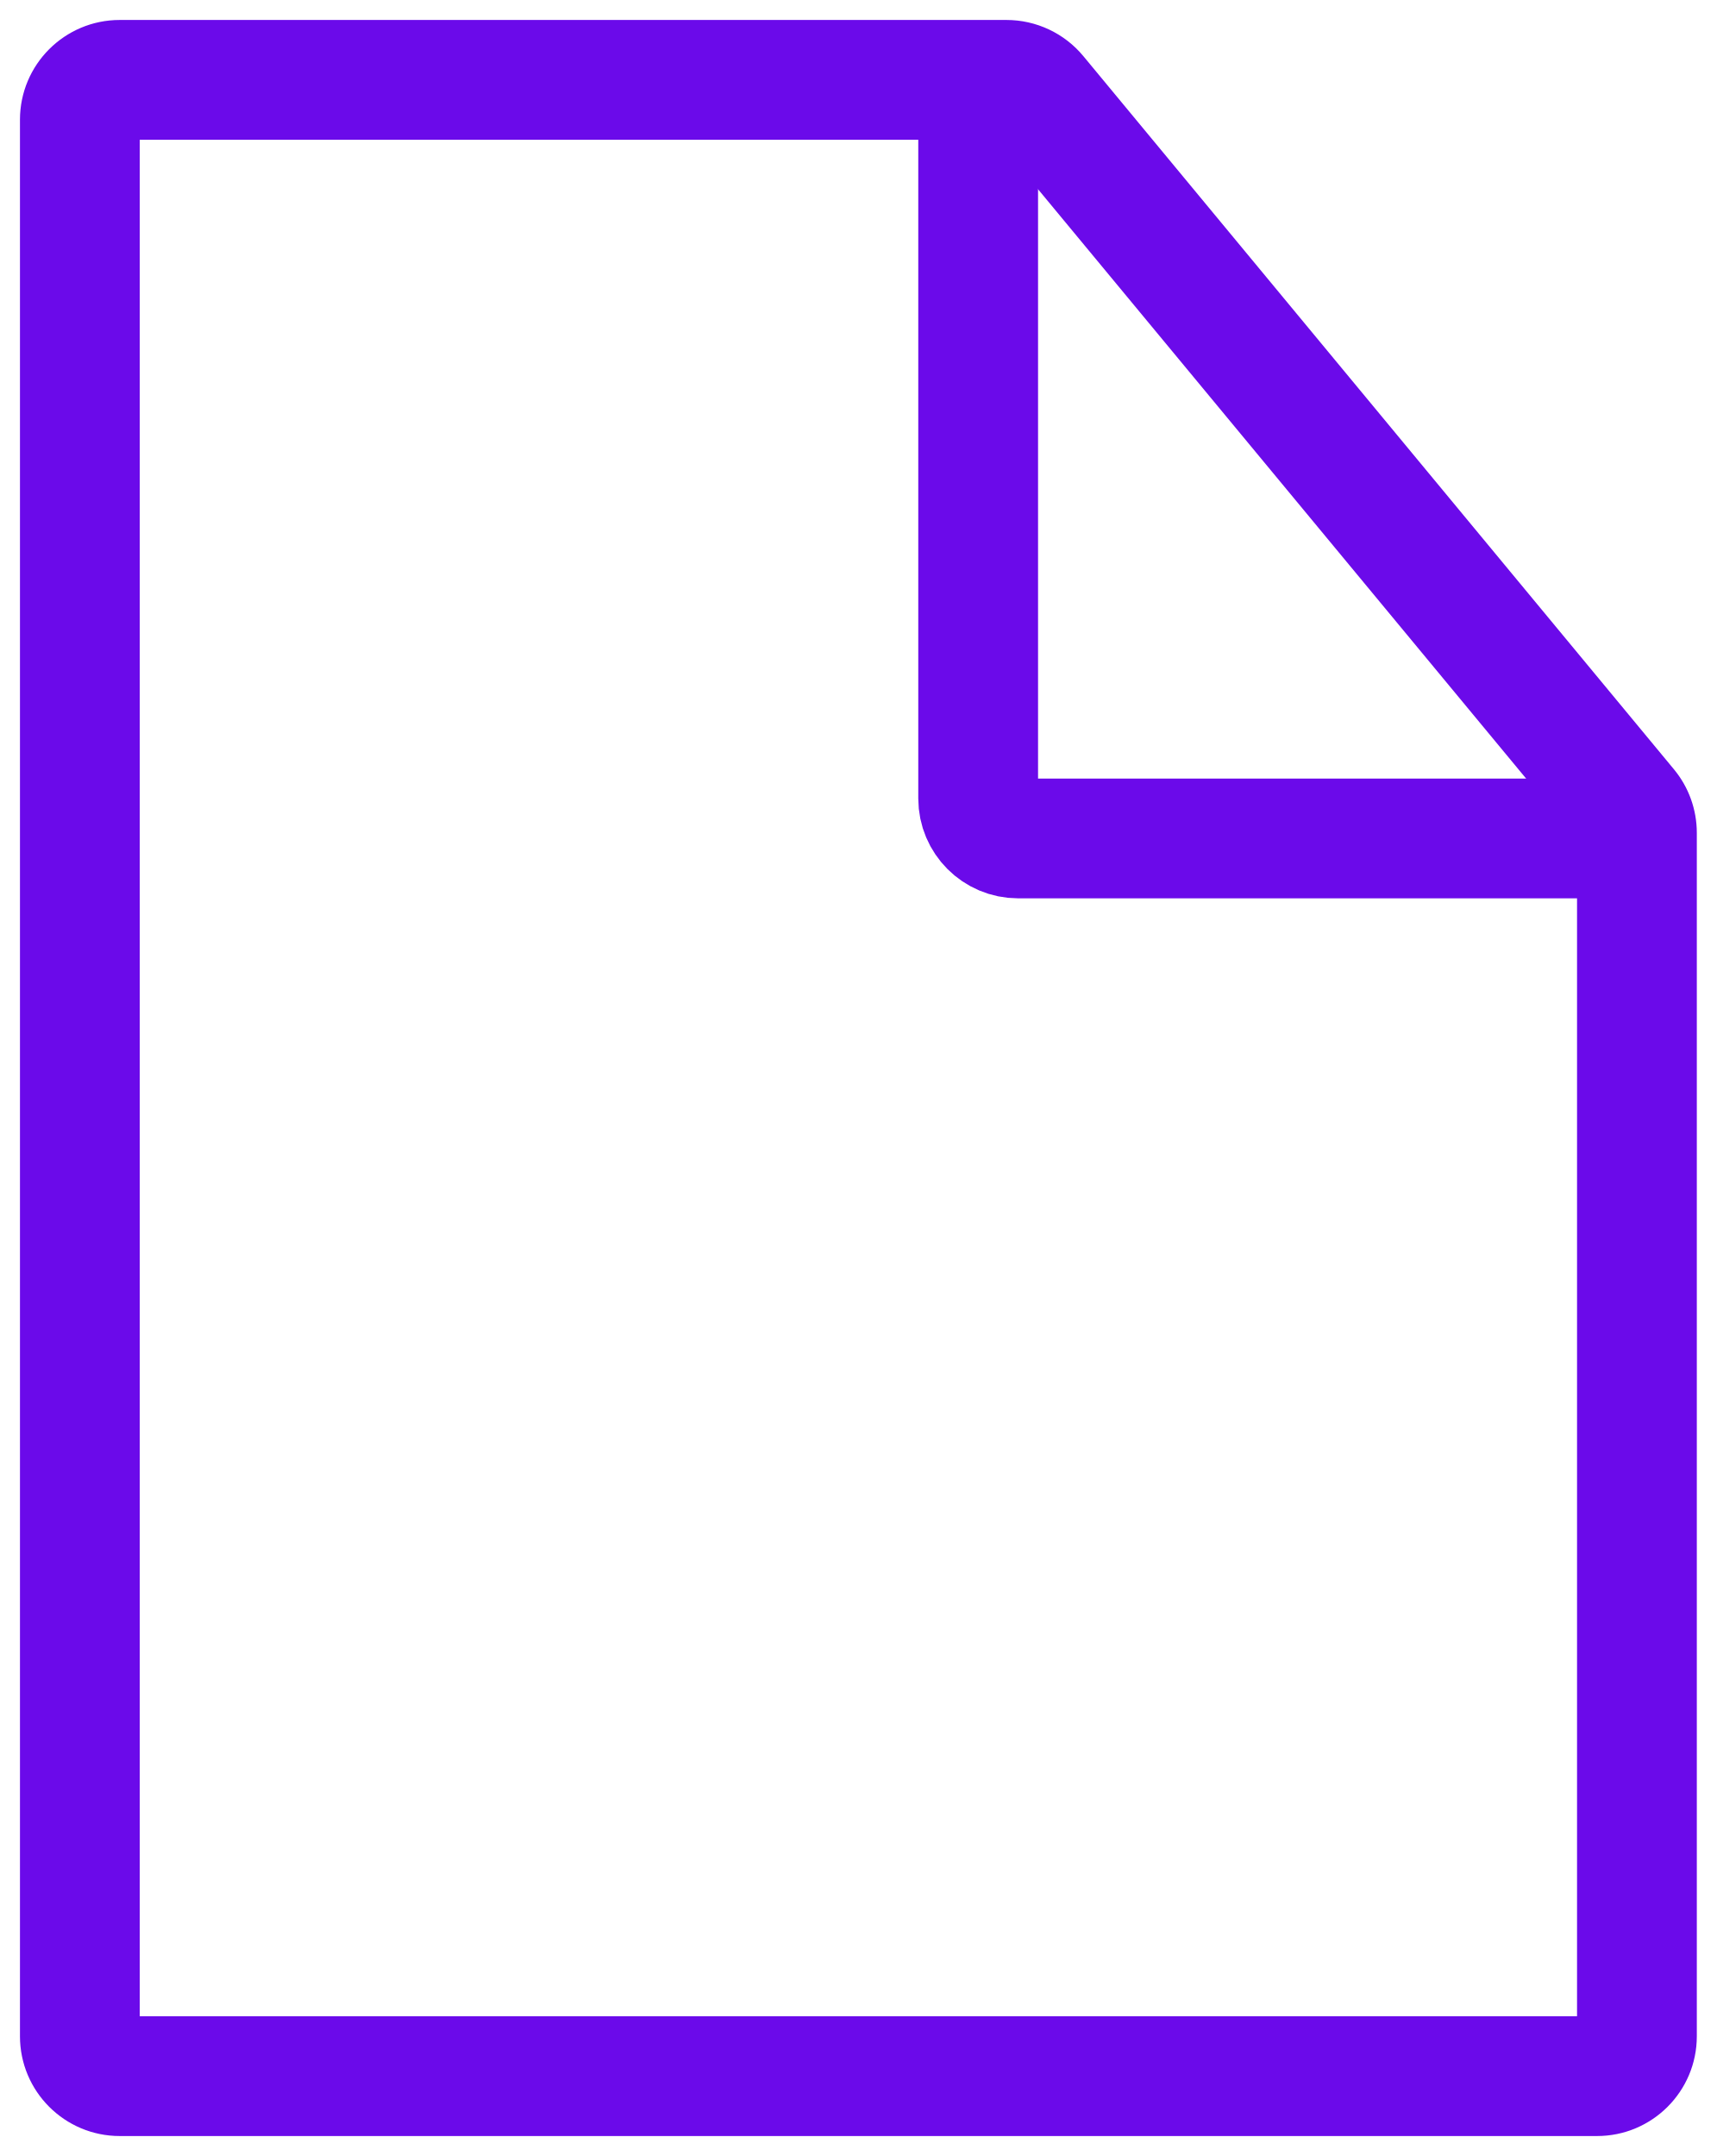
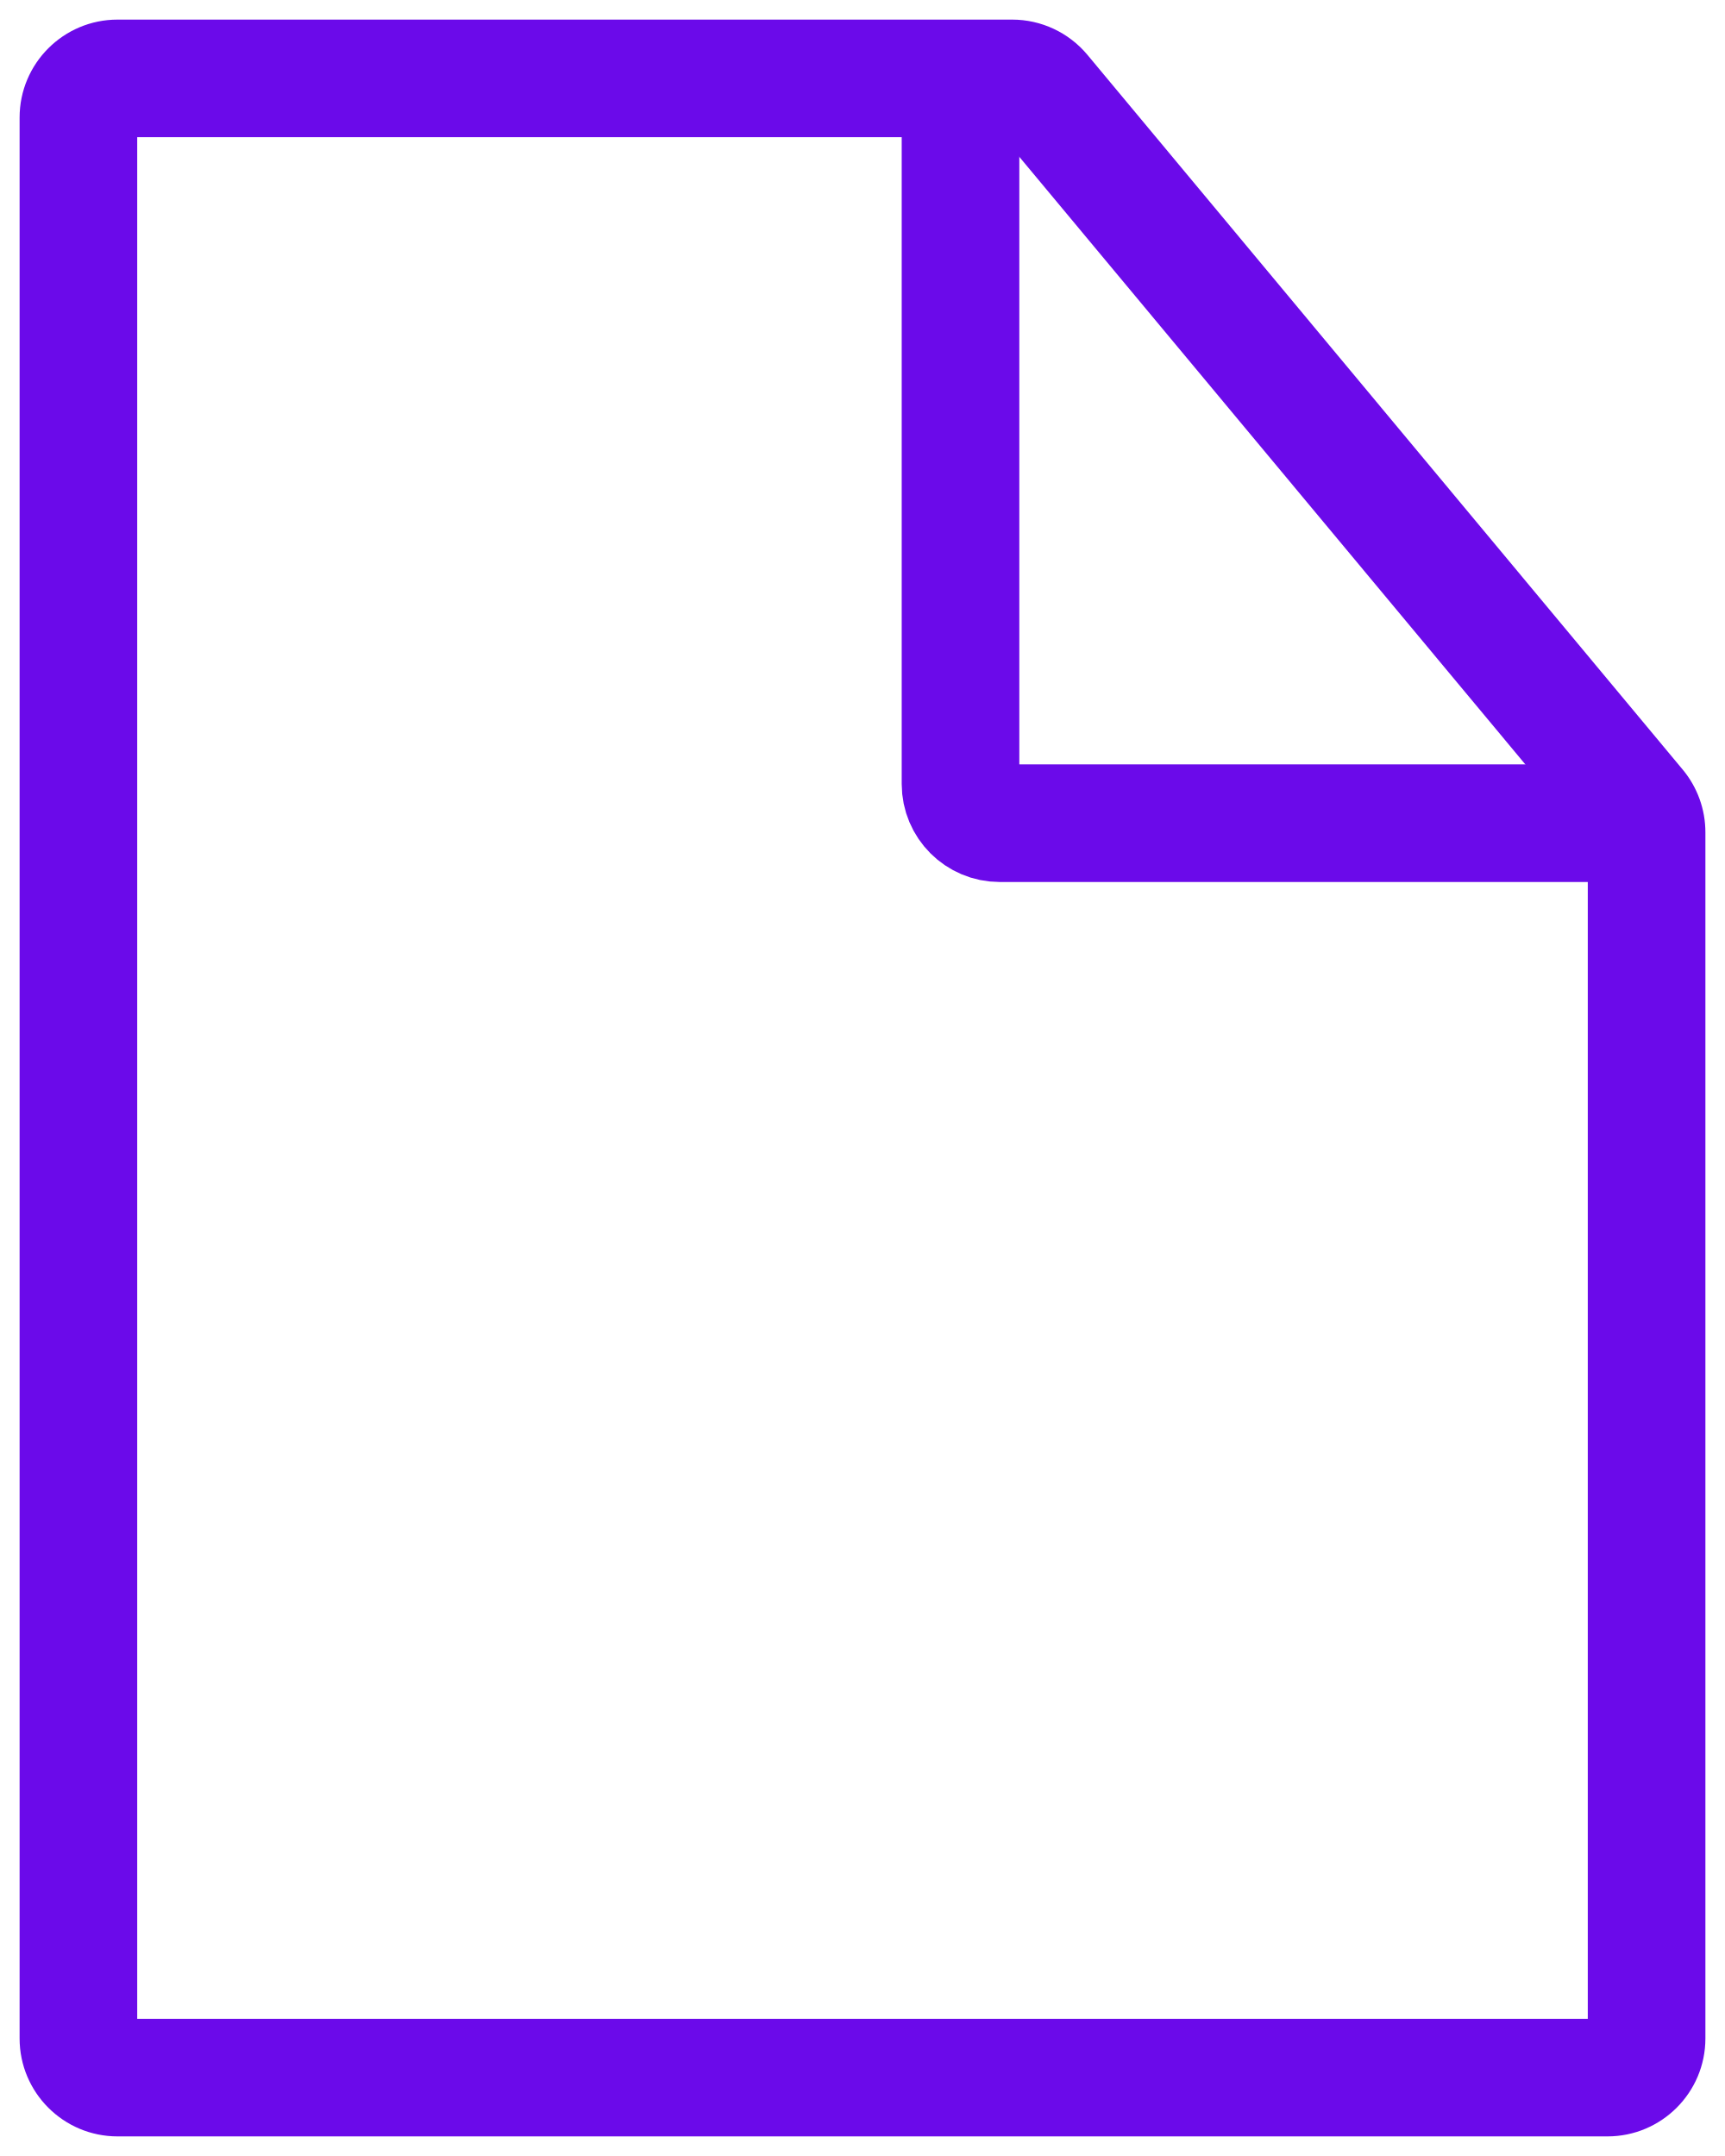
- <svg xmlns="http://www.w3.org/2000/svg" width="43" height="54" viewBox="0 0 43 54" fill="none">
+ <svg xmlns="http://www.w3.org/2000/svg" width="44" height="55" viewBox="0 0 44 55" fill="none">
  <path d="M24.5 3V20C24.5 20.552 24.948 21 25.5 21H41.5" stroke="#6B0AEA" stroke-width="3" />
-   <path d="M25.979 2.362L27.134 1.405L25.979 2.362ZM40.77 20.223L41.925 19.266L40.77 20.223ZM0.5 3V51H3.5V3H0.5ZM3 53.5H40V50.5H3V53.5ZM42.5 51V20.86H39.5V51H42.5ZM41.925 19.266L27.134 1.405L24.823 3.319L39.615 21.179L41.925 19.266ZM25.208 0.5H3V3.5H25.208V0.5ZM27.134 1.405C26.659 0.832 25.953 0.5 25.208 0.5V3.5C25.059 3.5 24.918 3.434 24.823 3.319L27.134 1.405ZM42.5 20.86C42.5 20.278 42.297 19.714 41.925 19.266L39.615 21.179C39.541 21.09 39.5 20.977 39.5 20.86H42.5ZM40 53.5C41.381 53.5 42.5 52.381 42.5 51H39.5C39.5 50.724 39.724 50.5 40 50.5V53.5ZM0.5 51C0.5 52.381 1.619 53.5 3 53.5V50.5C3.276 50.5 3.5 50.724 3.5 51H0.5ZM3.5 3C3.5 3.276 3.276 3.5 3 3.5V0.5C1.619 0.5 0.5 1.619 0.5 3H3.5Z" fill="#6B0AEA" />
+   <path d="M26.586 2.36L27.738 1.4L26.586 2.36ZM41.768 20.592L42.921 19.632L41.768 20.592ZM0.5 3V52H3.5V3H0.5ZM3 54.5H41V51.5H3V54.5ZM43.5 52V21.232H40.5V52H43.5ZM42.921 19.632L27.738 1.4L25.433 3.32L40.616 21.552L42.921 19.632ZM25.817 0.5H3V3.5H25.817V0.5ZM27.738 1.4C27.263 0.83 26.559 0.5 25.817 0.5V3.5C25.669 3.5 25.528 3.434 25.433 3.32L27.738 1.4ZM43.5 21.232C43.5 20.647 43.295 20.081 42.921 19.632L40.616 21.552C40.541 21.462 40.5 21.349 40.5 21.232H43.5ZM41 54.5C42.381 54.5 43.5 53.381 43.5 52H40.5C40.5 51.724 40.724 51.5 41 51.5V54.5ZM0.5 52C0.5 53.381 1.619 54.5 3 54.5V51.5C3.276 51.5 3.5 51.724 3.5 52H0.5ZM3.5 3C3.5 3.276 3.276 3.5 3 3.5V0.5C1.619 0.5 0.5 1.619 0.5 3H3.5Z" fill="#6B0AEA" />
</svg>
